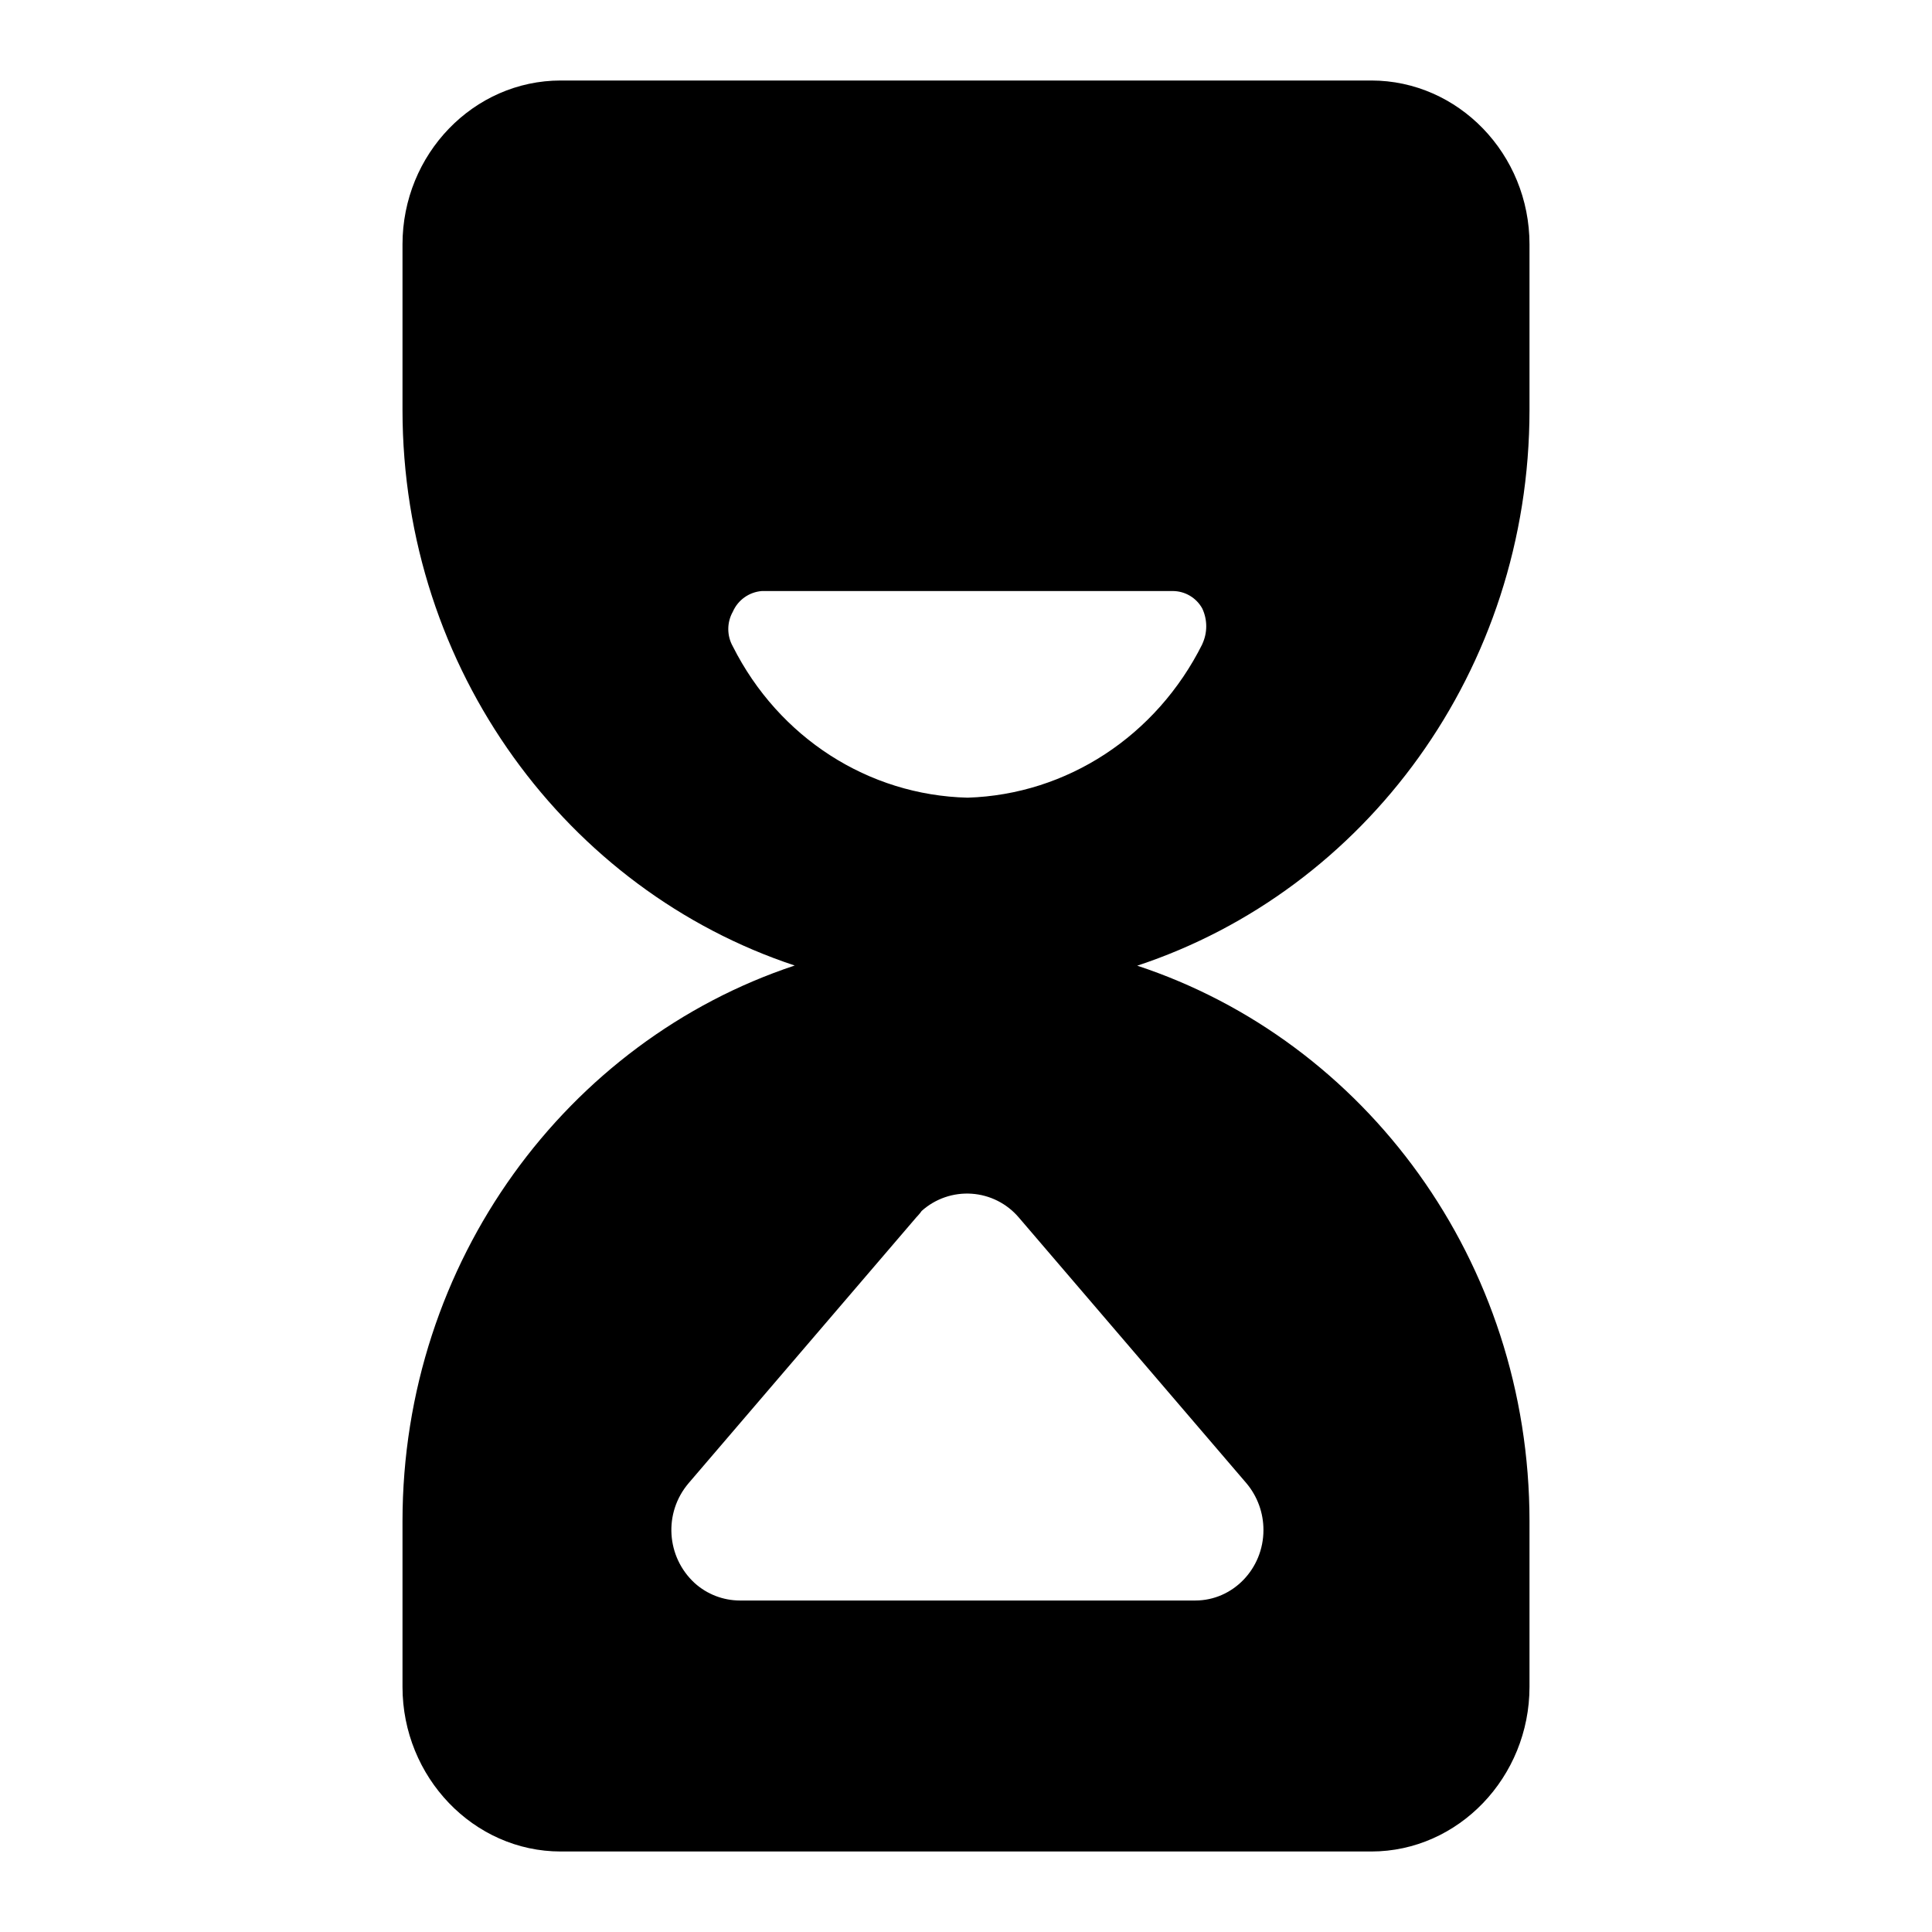
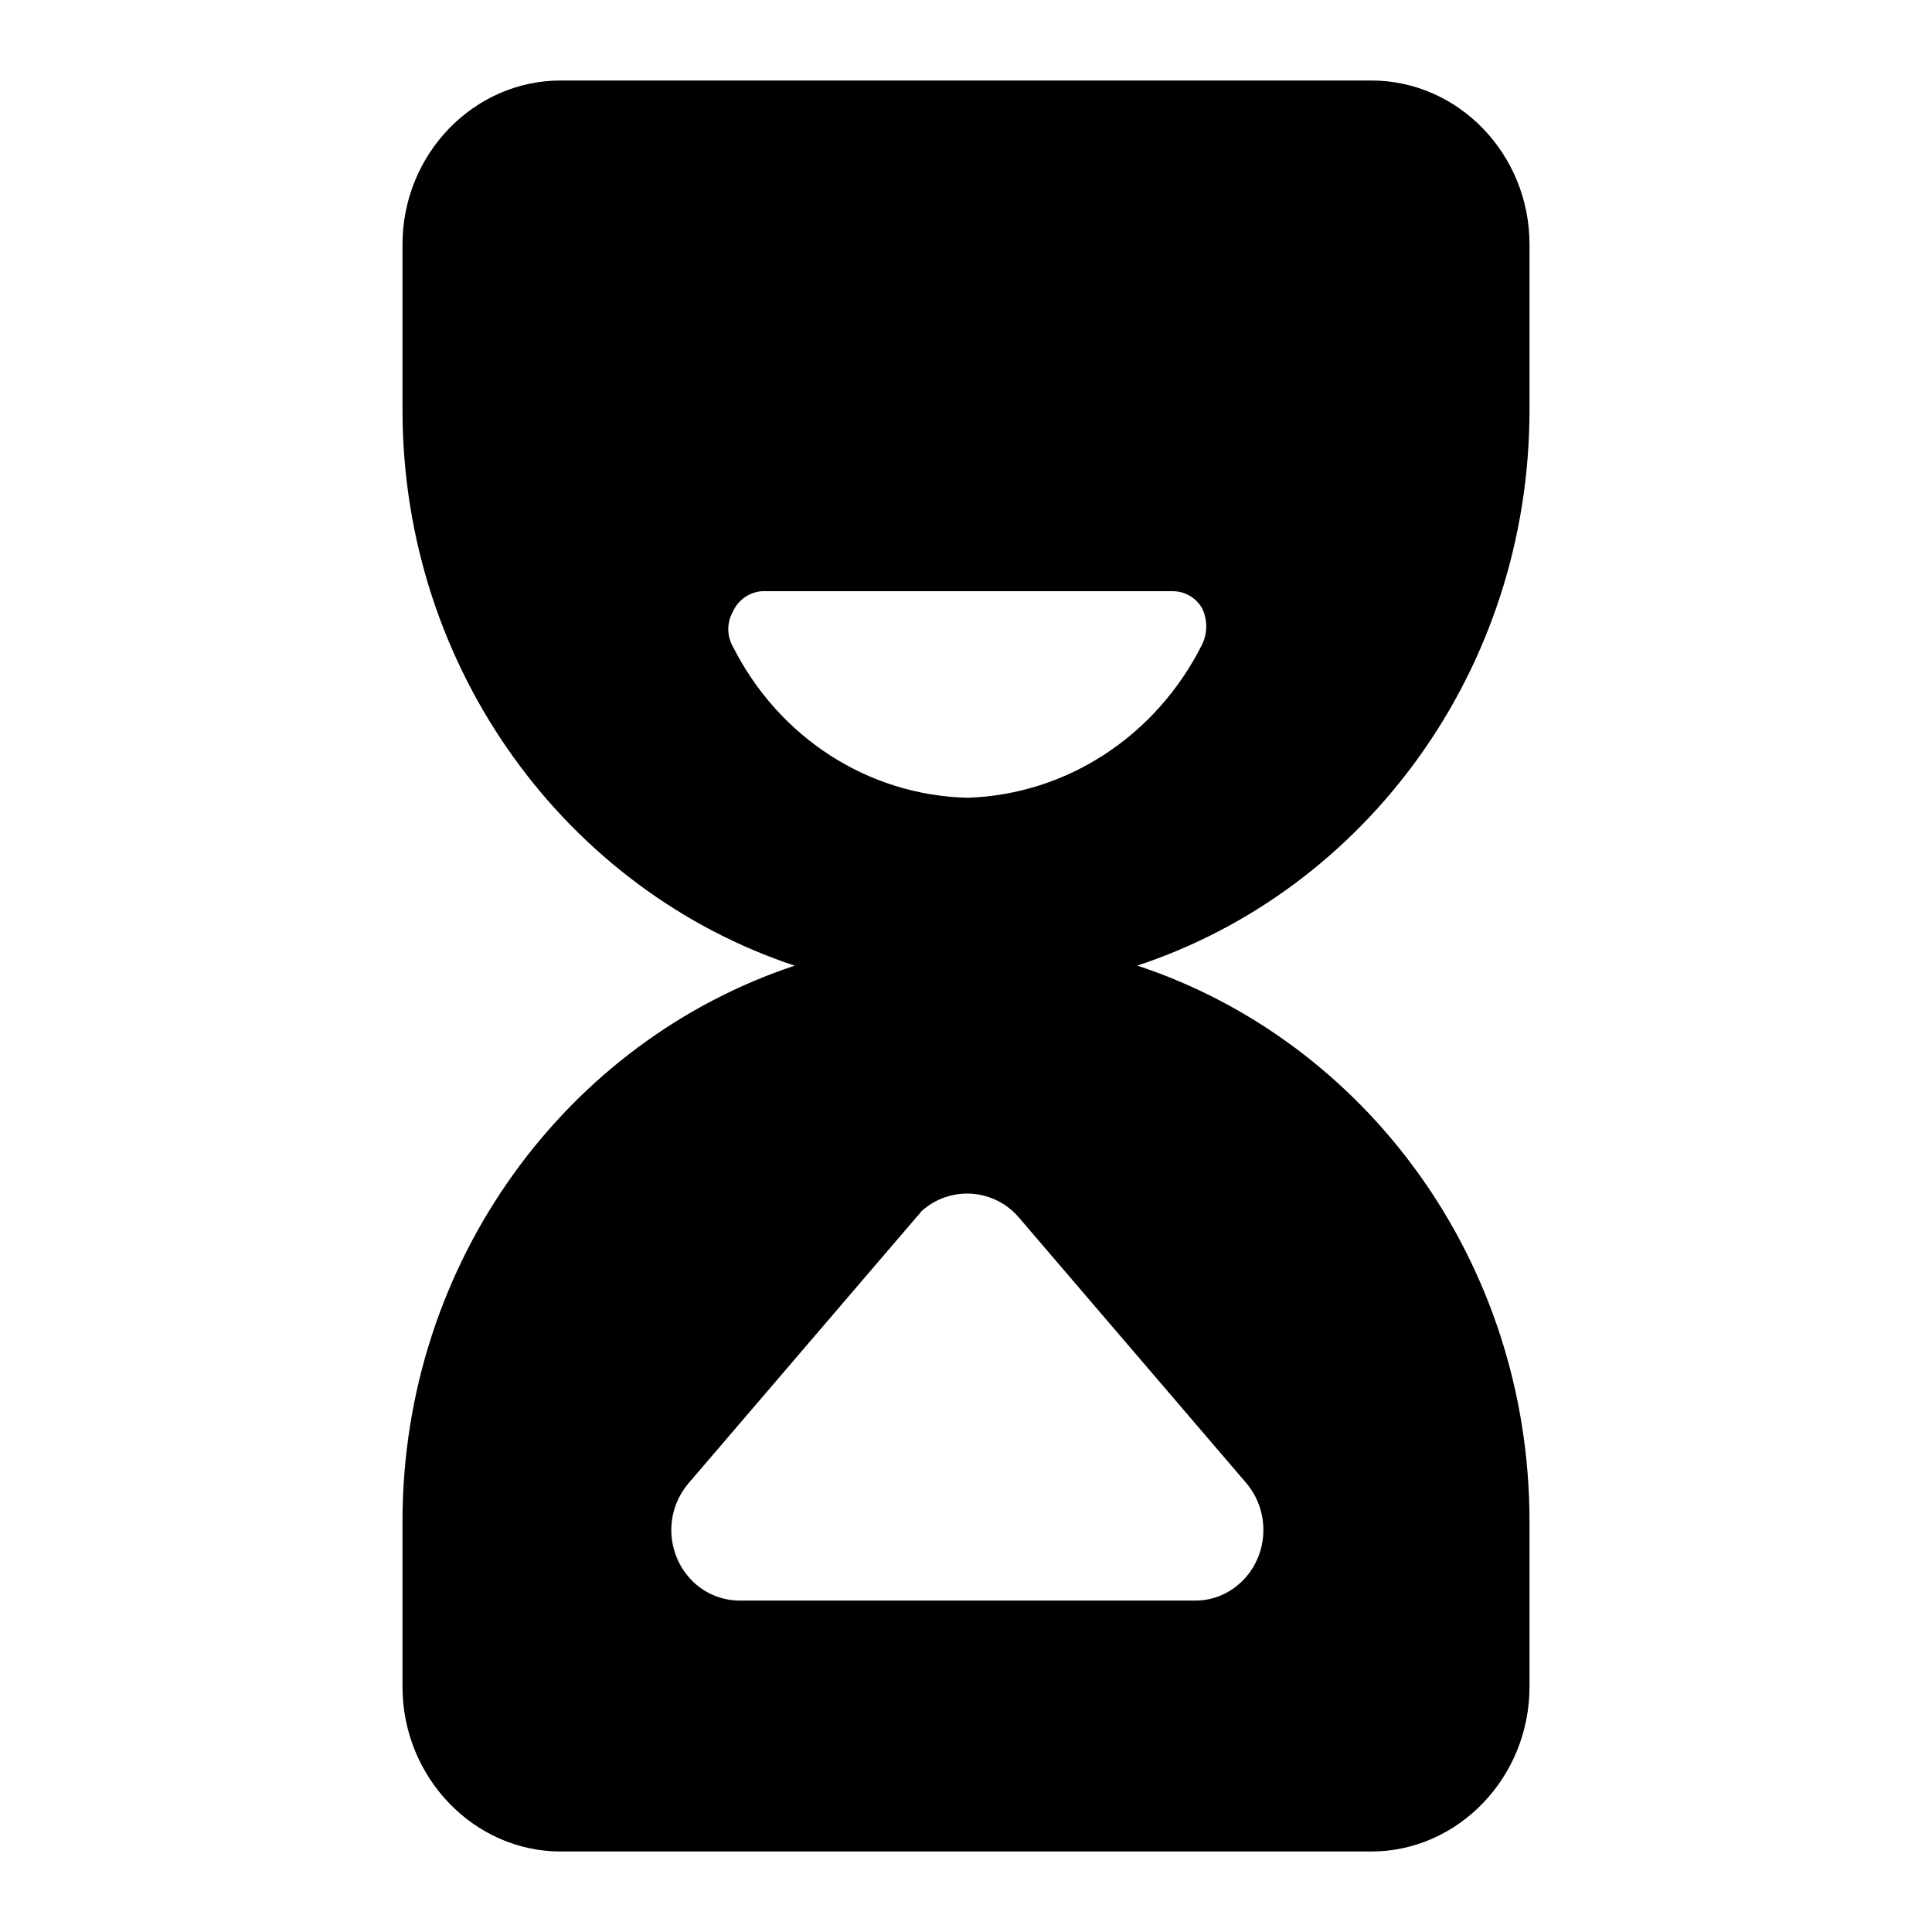
- <svg xmlns="http://www.w3.org/2000/svg" width="24" height="24" fill="none" viewBox="0 0 24 24">
-   <g clip-path="url(#a)">
-     <path fill="currentColor" d="M19 5.091V3.036C19 1.915 18.117 1 17.034 1H6.966C5.883 1 5 1.915 5 3.036V5.09c0 3.236 2.052 5.97 4.872 6.904C7.052 12.93 5 15.663 5 18.9v2.055C5 22.076 5.883 23 6.966 23h10.068C18.117 23 19 22.076 19 20.954V18.9c0-3.236-2.042-5.97-4.873-6.904C16.958 11.061 19 8.327 19 5.091M8.552 18.427l2.83-3.304s.048-.05.067-.08a.844.844 0 0 1 1.206.08l2.83 3.304a.9.9 0 0 1 .21.58c0 .482-.38.875-.846.875H9.19a.84.84 0 0 1-.56-.216.896.896 0 0 1-.077-1.24m6.383-10.425c-.57 1.141-1.681 1.869-2.916 1.908-1.235-.03-2.346-.747-2.916-1.878a.44.44 0 0 1 0-.433.43.43 0 0 1 .361-.256h5.1a.42.42 0 0 1 .37.217.52.52 0 0 1 0 .442" />
-   </g>
-   <defs>
-     <clipPath id="a">
-       <path fill="currentColor" d="M0 0h24v24H0z" />
-     </clipPath>
-   </defs>
+ <svg xmlns="http://www.w3.org/2000/svg" fill="currentColor" viewBox="0 0 24 24">
+   <path fill="currentColor" d="M17.034 1C18.117 1 19 1.915 19 3.036v2.055c0 3.235-2.042 5.97-4.872 6.904C16.958 12.93 19 15.664 19 18.9v2.055c0 1.12-.883 2.045-1.966 2.045H6.966C5.883 23 5 22.075 5 20.954V18.9c0-3.235 2.051-5.97 4.872-6.904C7.052 11.061 5 8.326 5 5.091V3.036C5 1.916 5.883 1 6.966 1zm-4.379 14.122a.844.844 0 0 0-1.206-.078 1 1 0 0 1-.066.078l-2.831 3.305a.897.897 0 0 0 .076 1.239.84.84 0 0 0 .56.217h5.662c.465 0 .844-.394.844-.876a.9.9 0 0 0-.209-.58zM9.464 7.344a.43.43 0 0 0-.36.255.44.44 0 0 0 0 .433c.57 1.13 1.68 1.848 2.915 1.878 1.234-.04 2.346-.767 2.916-1.908a.52.52 0 0 0 0-.442.42.42 0 0 0-.37-.216z" />
</svg>
